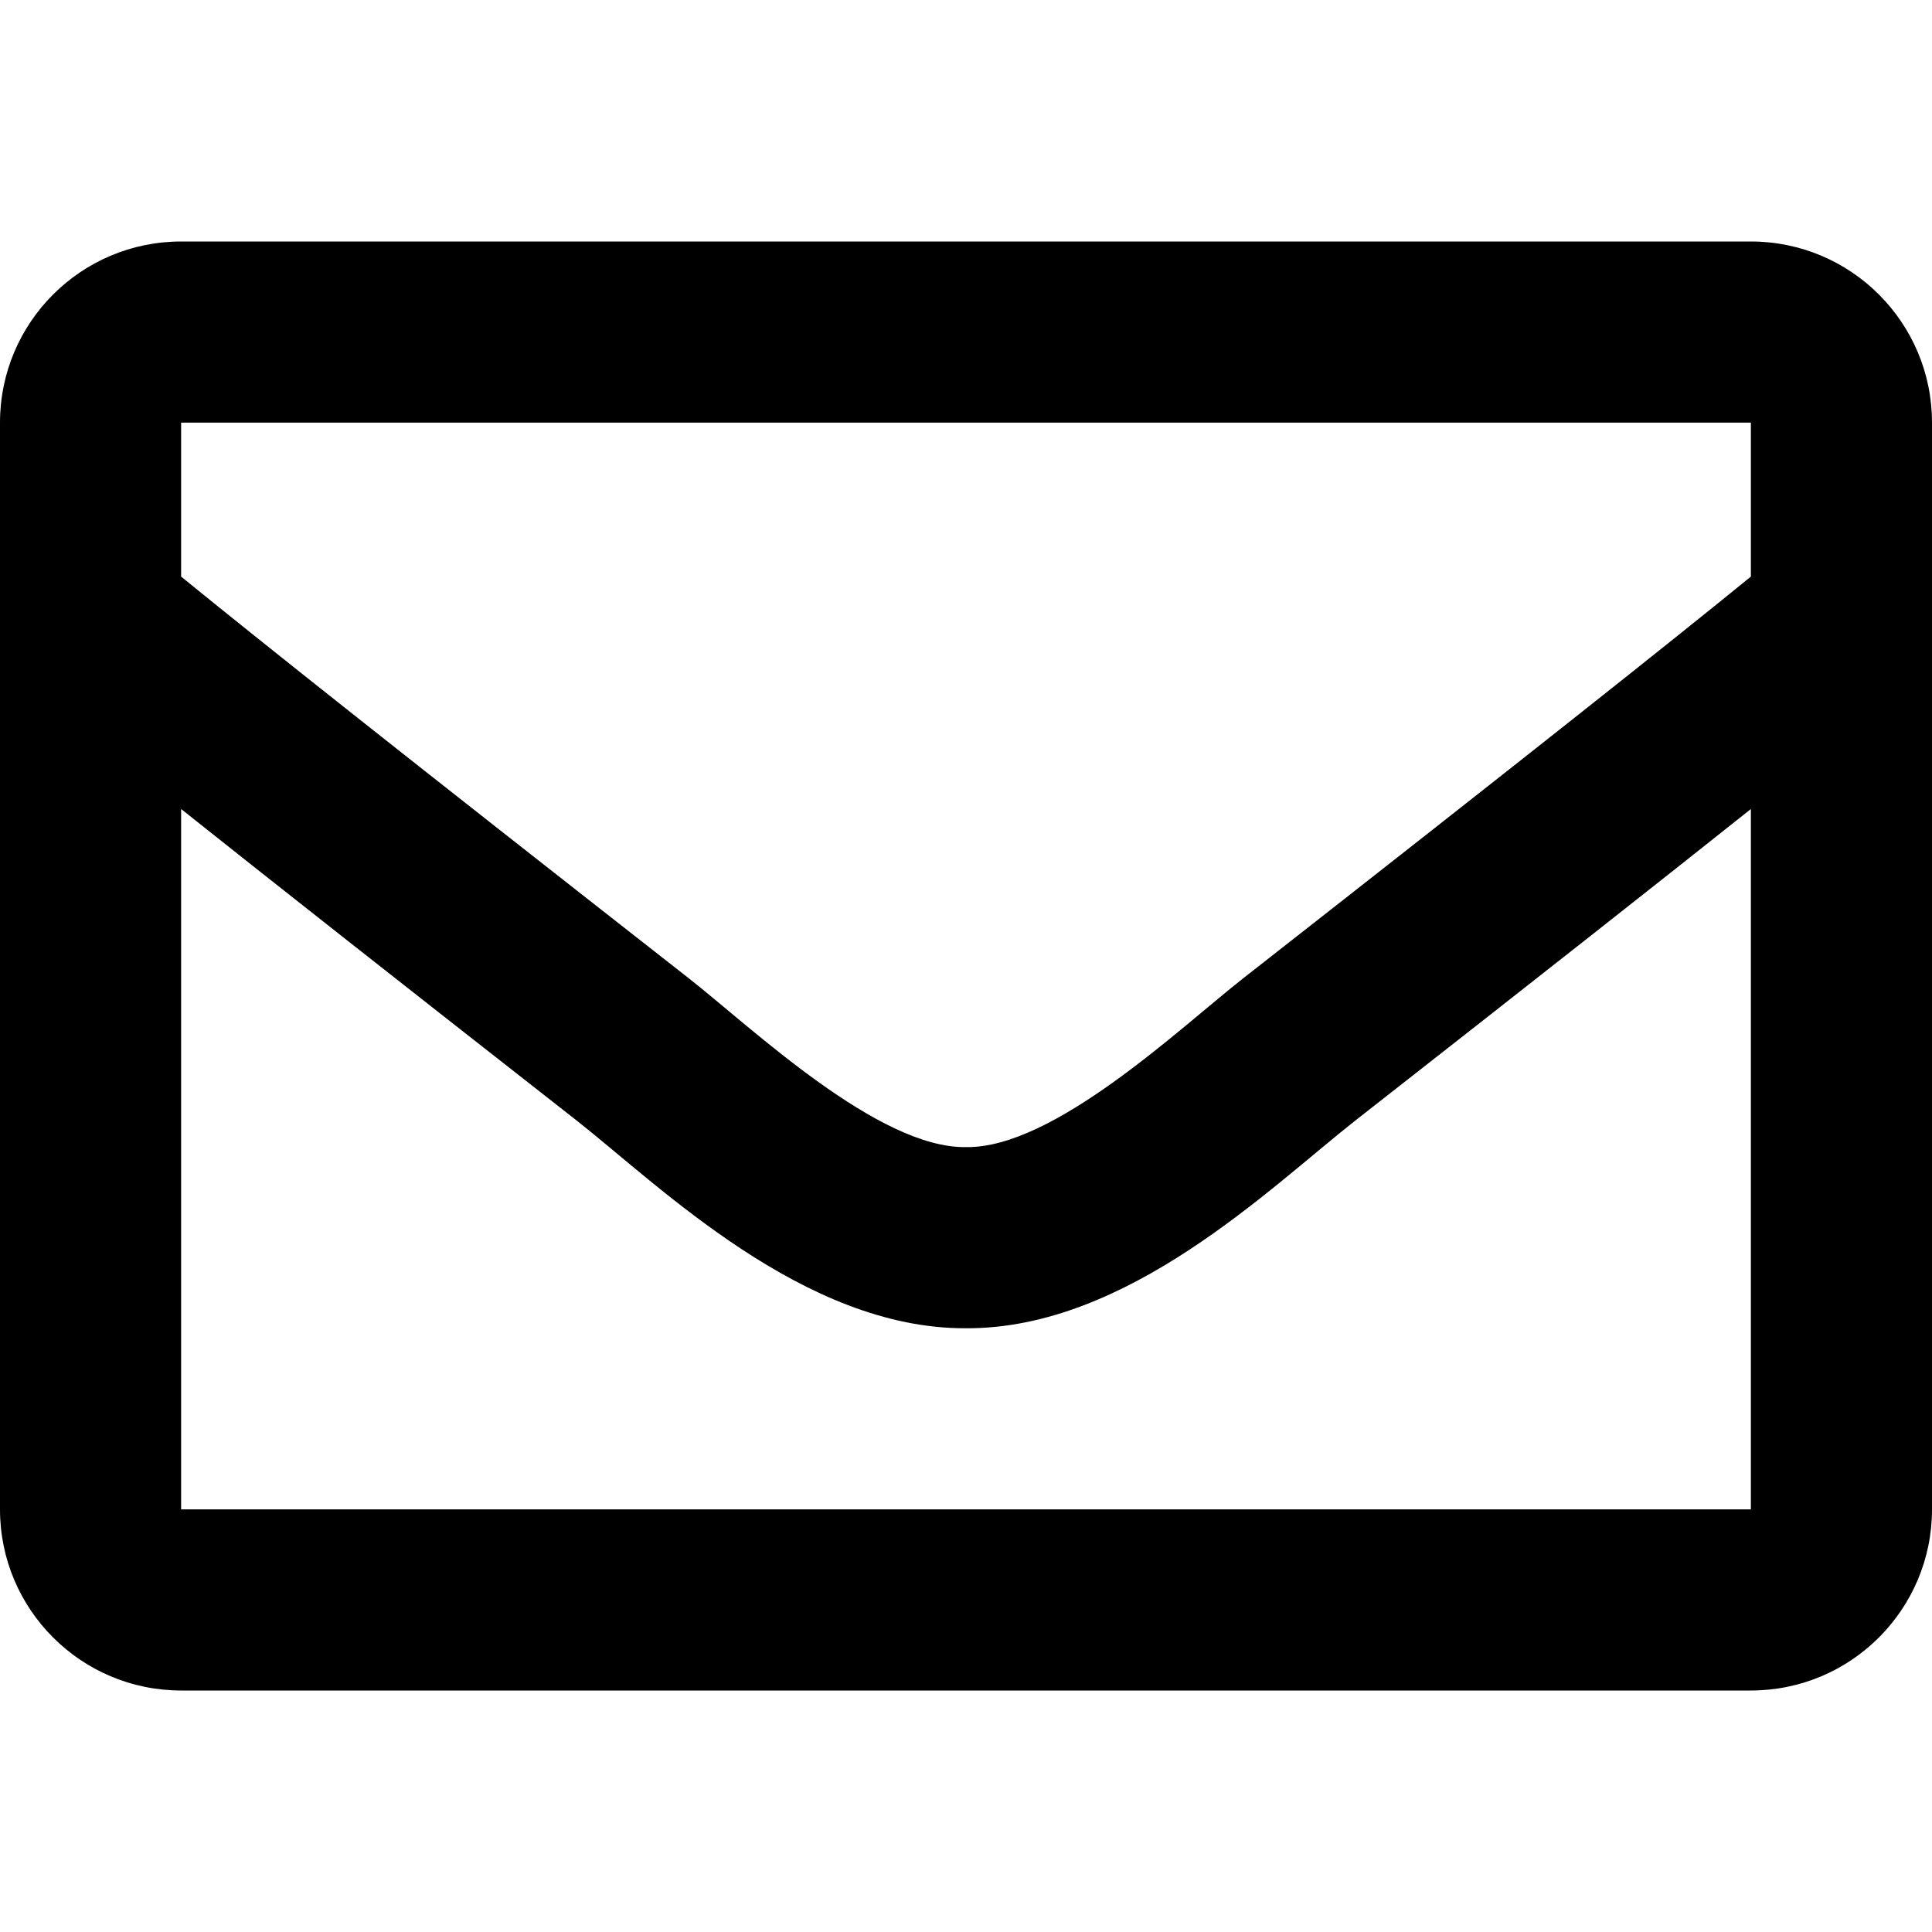
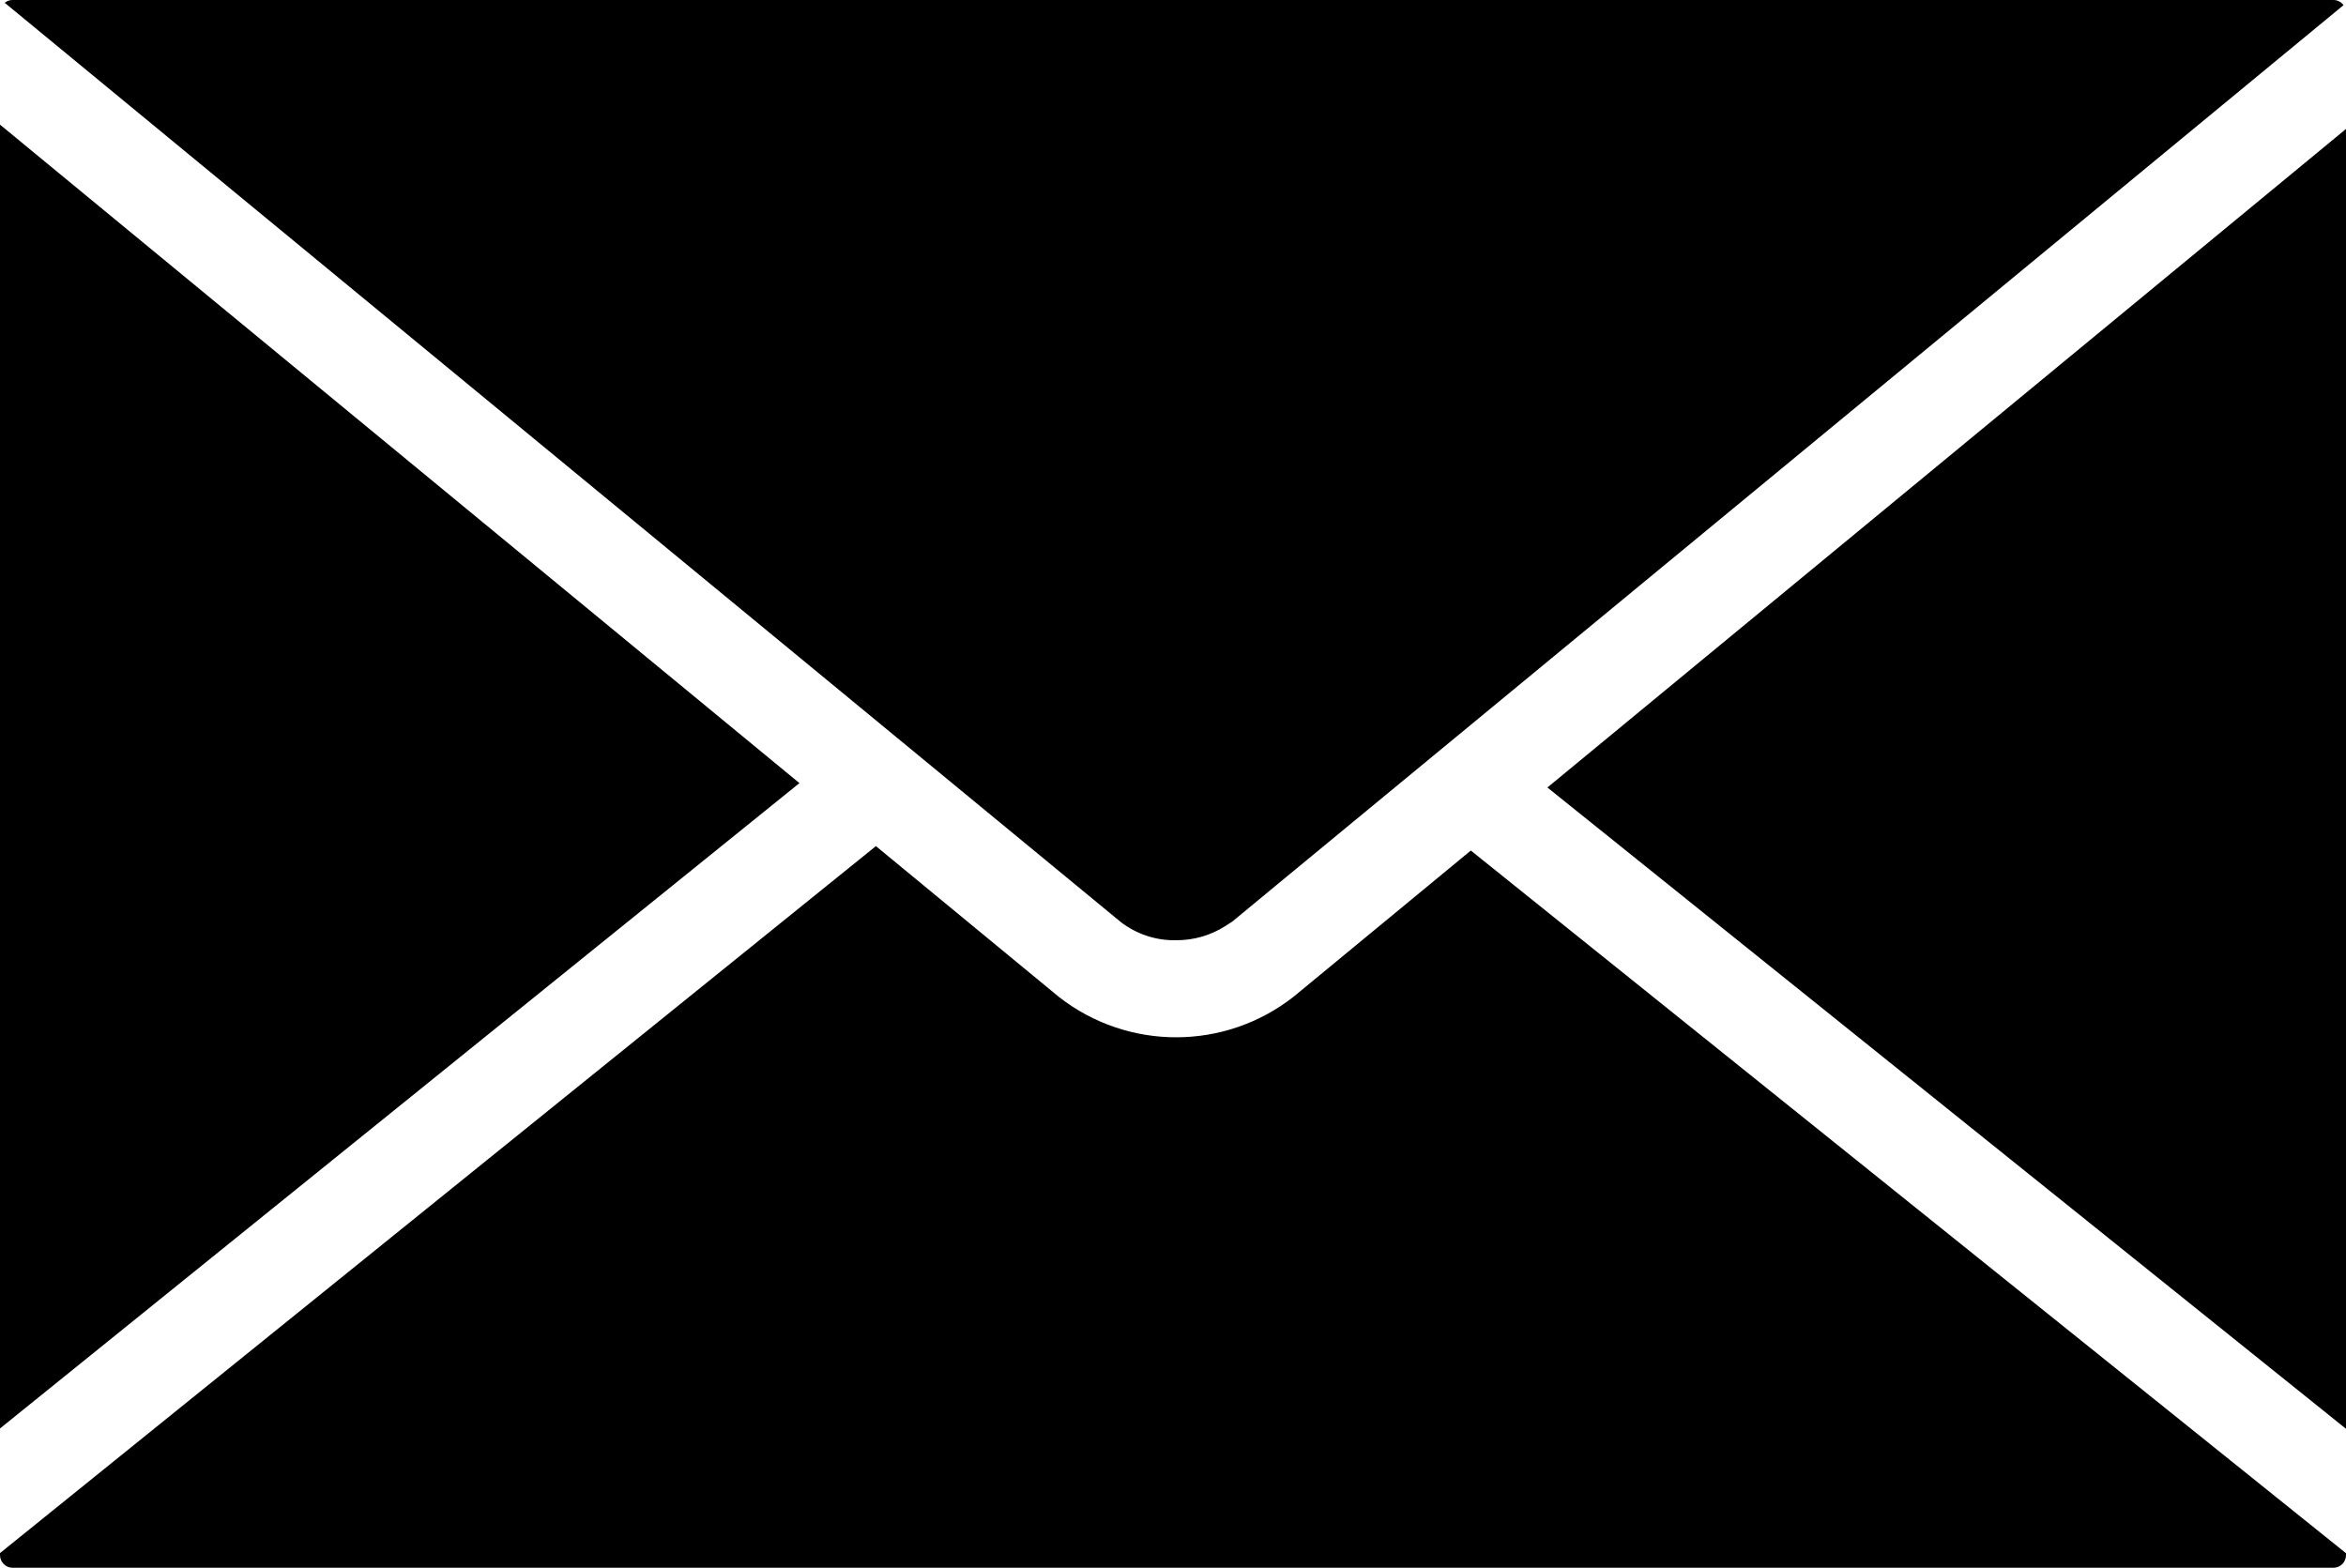
- <svg xmlns="http://www.w3.org/2000/svg" viewBox="0 0 512 512">
-   <path d="M464 64H48C21.49 64 0 85.49 0 112v288c0 26.51 21.49 48 48 48h416c26.51 0 48-21.49 48-48V112c0-26.51-21.49-48-48-48zm0 48v40.805c-22.422 18.259-58.168 46.651-134.587 106.49-16.841 13.247-50.201 45.072-73.413 44.701-23.208.375-56.579-31.459-73.413-44.701C106.18 199.465 70.425 171.067 48 152.805V112h416zM48 400V214.398c22.914 18.251 55.409 43.862 104.938 82.646 21.857 17.205 60.134 55.186 103.062 54.955 42.717.231 80.509-37.199 103.053-54.947 49.528-38.783 82.032-64.401 104.947-82.653V400H48z" />
+ <svg xmlns="http://www.w3.org/2000/svg" width="612" height="409" viewBox="0 0 612 409">
+   <defs>
+     <style>
+       .cls-1 {
+         fill-rule: evenodd;
+       }
+     </style>
+   </defs>
+   <path id="Forma_1" data-name="Forma 1" class="cls-1" d="M306.767,245.287H306.9a23.544,23.544,0,0,0,12.866-3.775l1-.642c0.217-.141.446-0.272,0.675-0.424l11.658-9.638L611.358,1.337A3.273,3.273,0,0,0,608.756,0H3.233a3.144,3.144,0,0,0-2,.729L292.355,240.522A22.821,22.821,0,0,0,306.767,245.287ZM0,32.514V372.657L208.55,204.3ZM403.668,205.441L612,372.744V33.645Zm-66.237,54.607a49.654,49.654,0,0,1-61.164.055L228.5,220.735,0,405.172v0.587A3.308,3.308,0,0,0,3.276,409H608.767A3.294,3.294,0,0,0,612,405.748V405.2L383.693,221.888Z" />
</svg>
